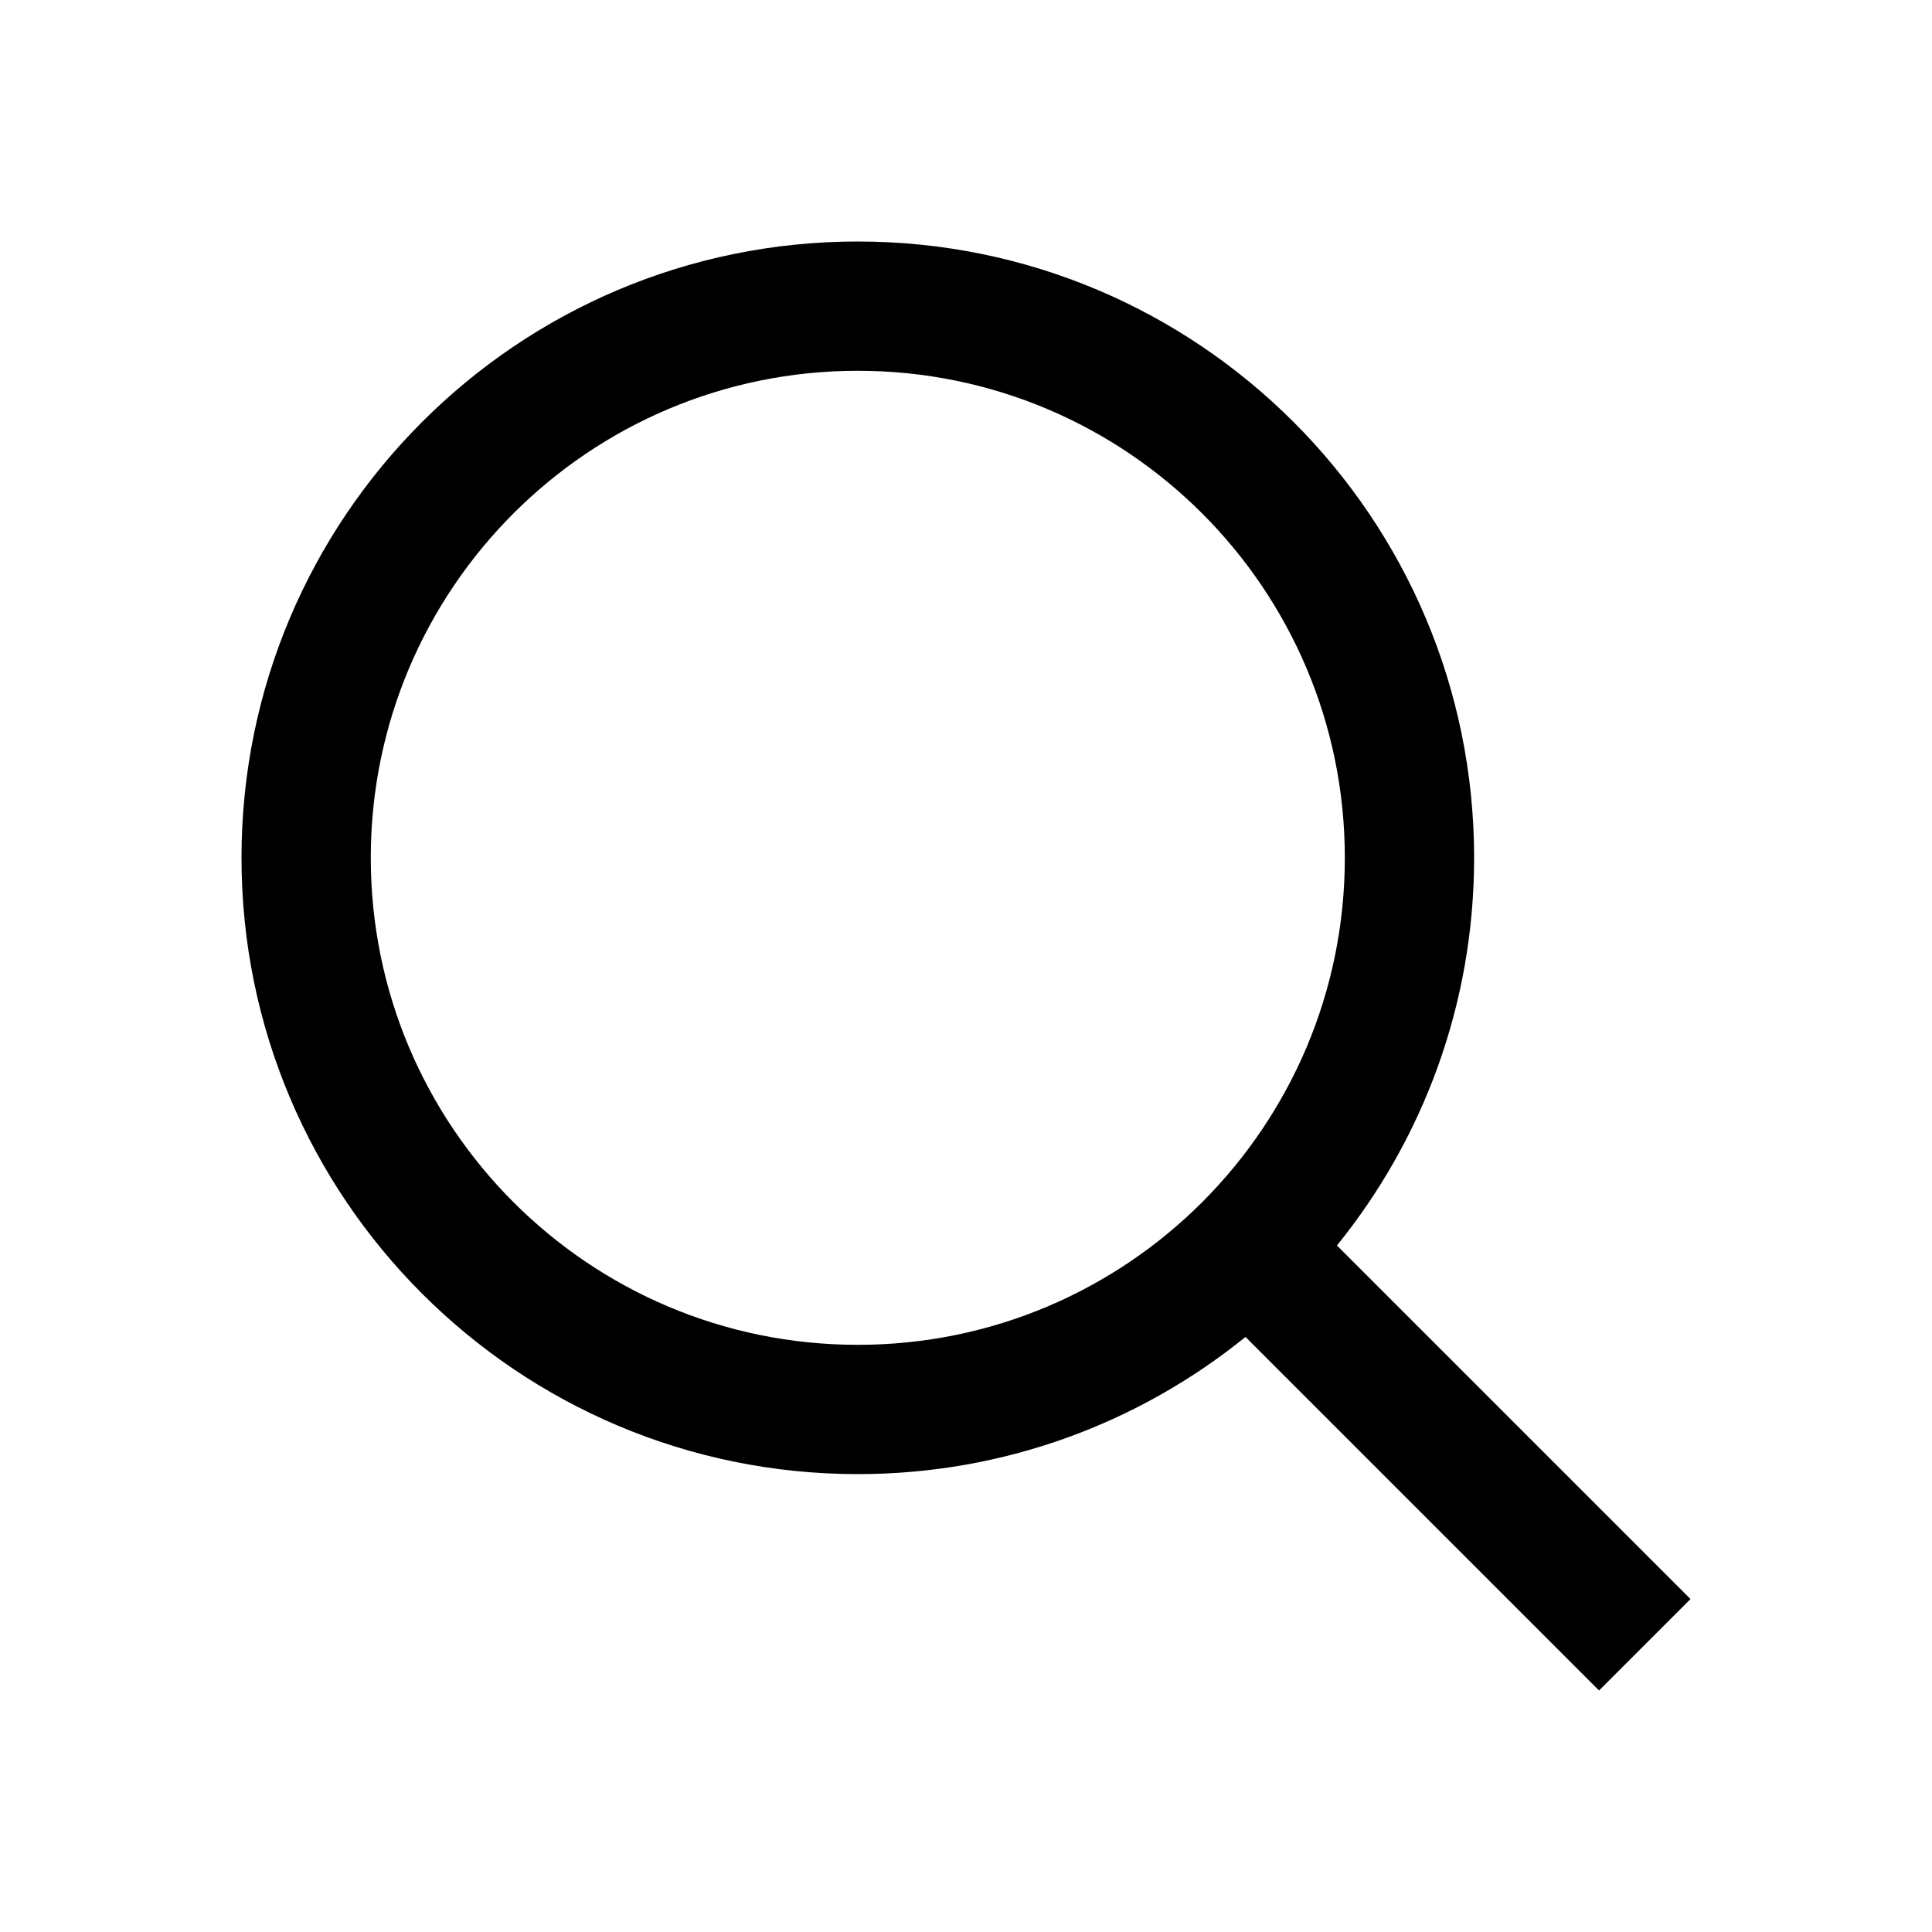
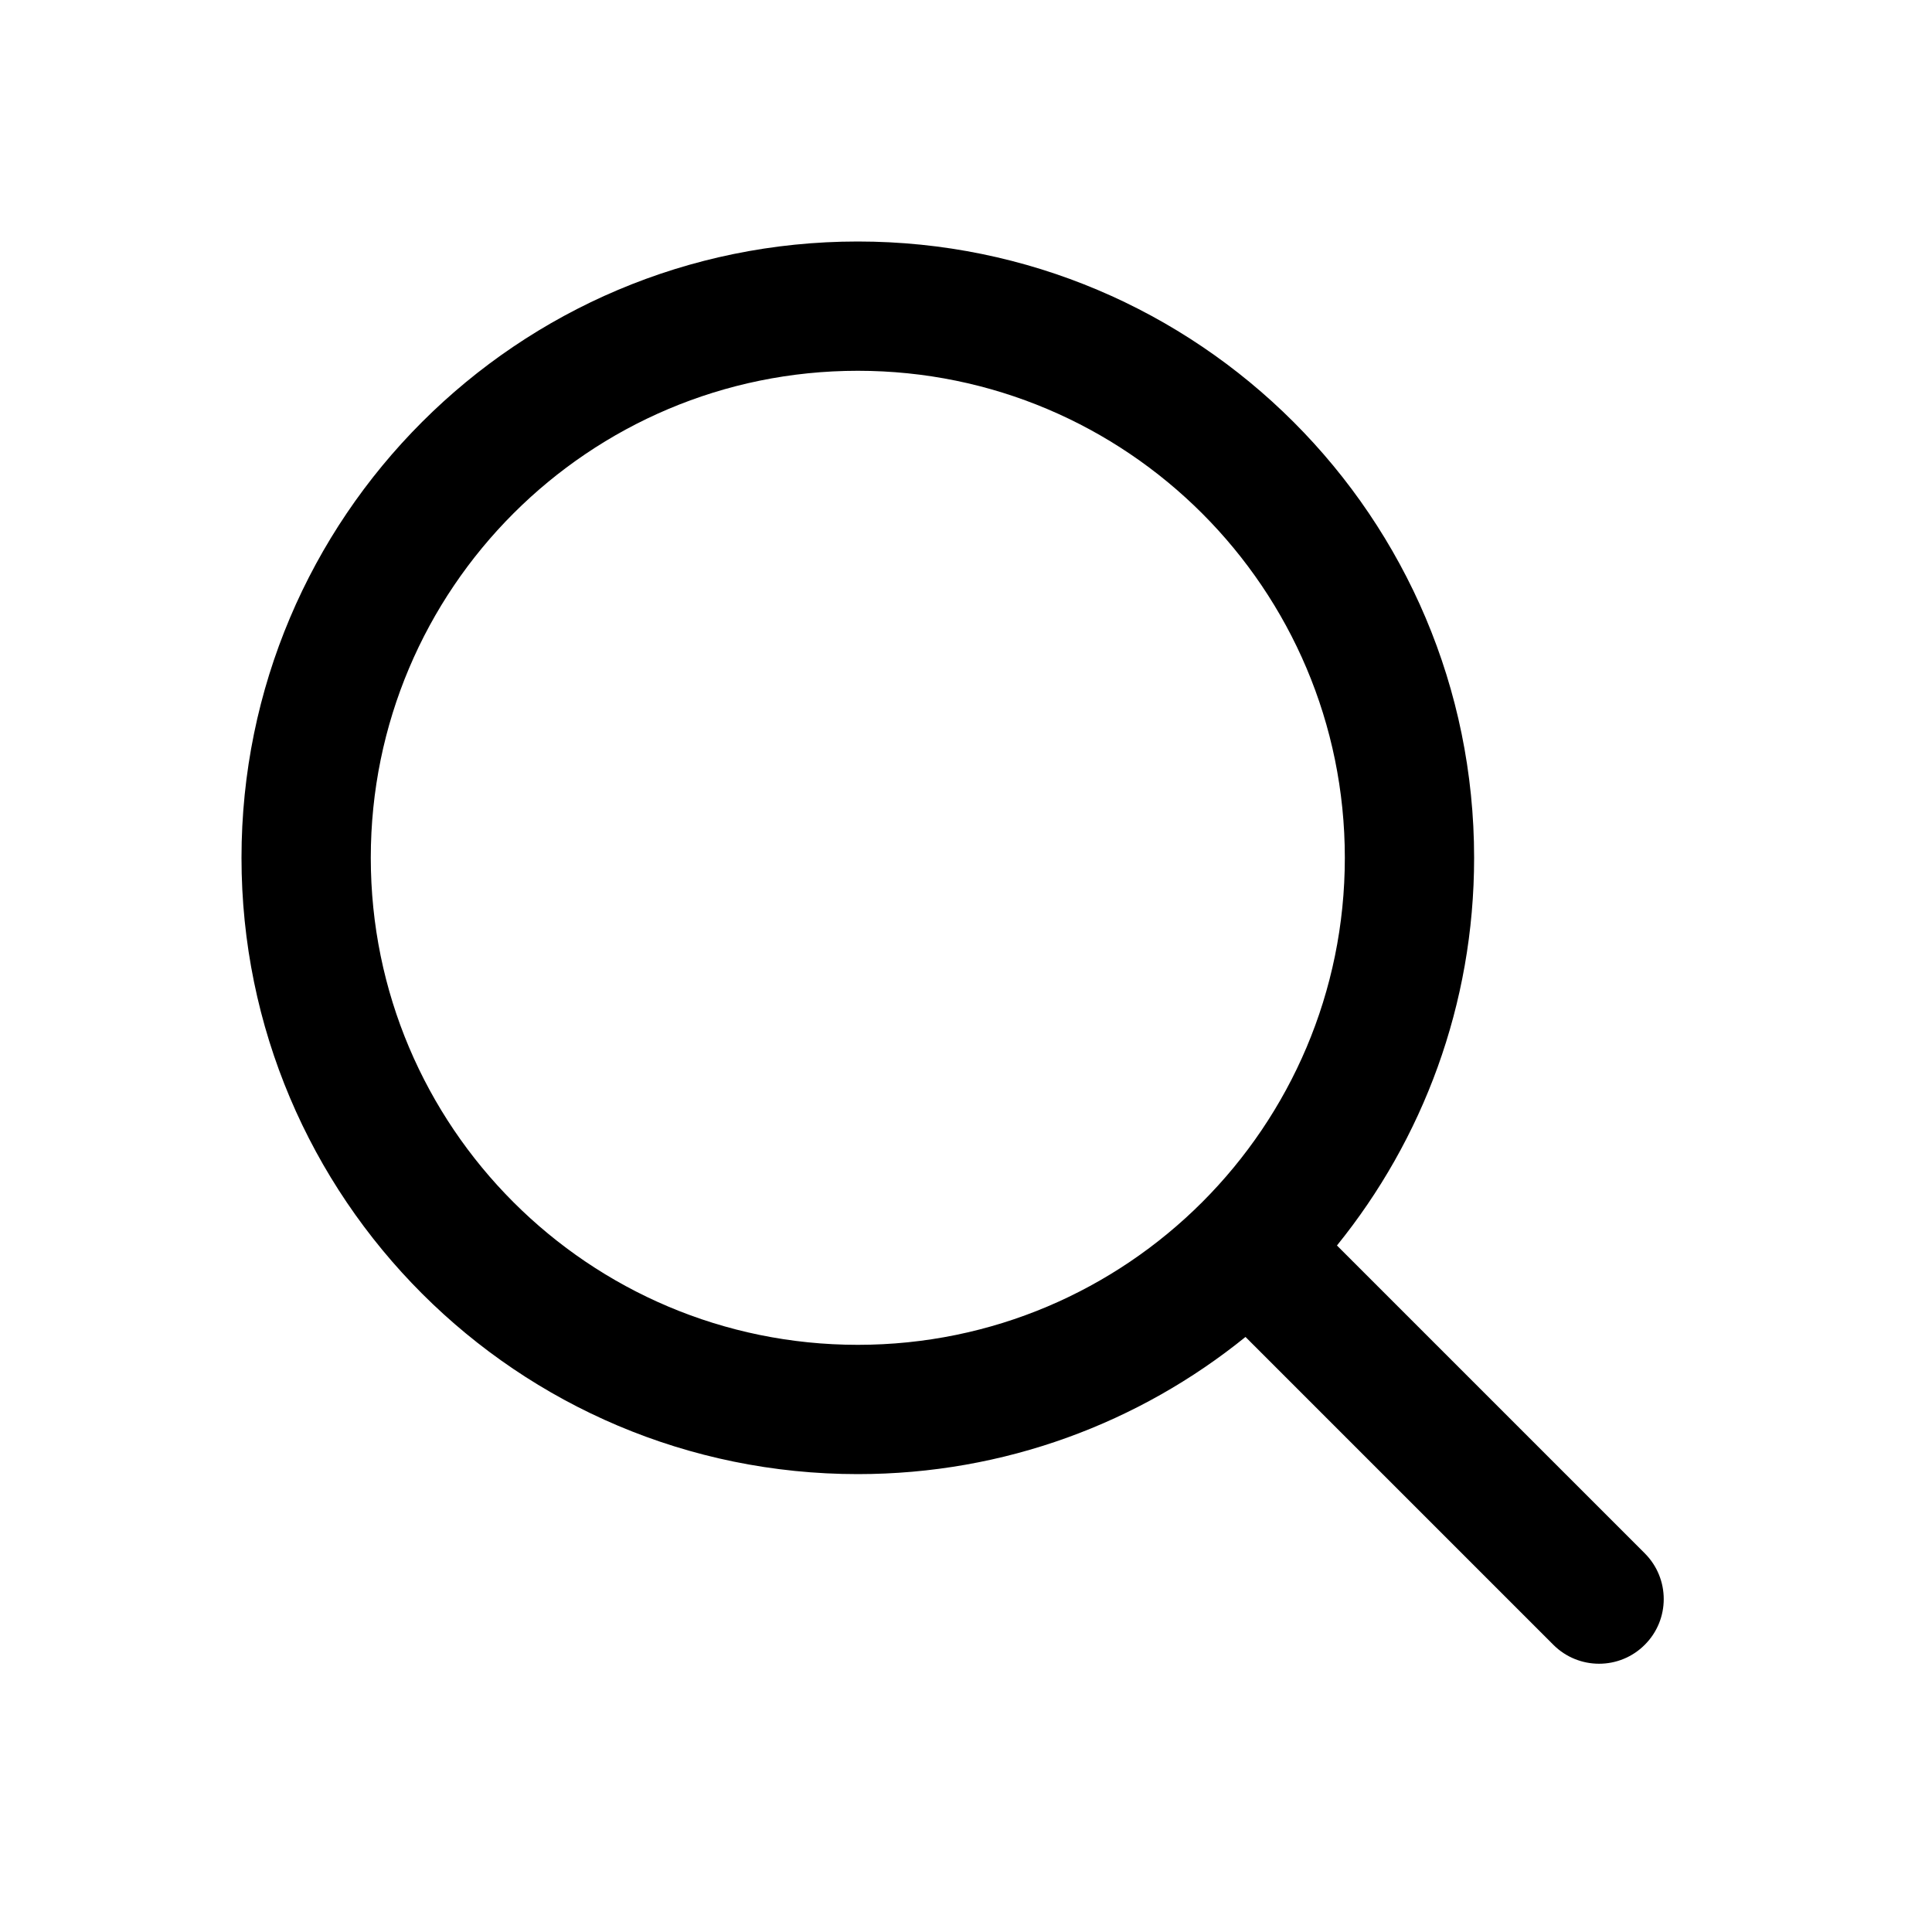
<svg xmlns="http://www.w3.org/2000/svg" width="24" height="24" viewBox="0 0 24 24" fill="none">
  <g id="Icon/Search">
-     <path id="Vector (Stroke)" fill-rule="evenodd" clip-rule="evenodd" d="M10.656 4.606C7.315 4.606 4.606 7.315 4.606 10.656C4.606 13.997 7.315 16.706 10.656 16.706C13.997 16.706 16.706 13.997 16.706 10.656C16.706 7.315 13.997 4.606 10.656 4.606ZM3 10.656C3 6.428 6.428 3 10.656 3C14.884 3 18.312 6.428 18.312 10.656C18.312 12.481 17.673 14.156 16.608 15.472L21 19.864L19.864 21L15.472 16.608C14.156 17.673 12.481 18.312 10.656 18.312C6.428 18.312 3 14.884 3 10.656Z" fill="currentColor" />
+     <path id="Search" fill-rule="evenodd" clip-rule="evenodd" d="M10.656 4.606C7.315 4.606 4.606 7.315 4.606 10.656C4.606 13.997 7.315 16.706 10.656 16.706C13.997 16.706 16.706 13.997 16.706 10.656C16.706 7.315 13.997 4.606 10.656 4.606ZM3 10.656C3 6.428 6.428 3 10.656 3C14.884 3 18.312 6.428 18.312 10.656C18.312 12.481 17.673 14.156 16.608 15.472L20.432 19.296C20.746 19.61 20.746 20.119 20.432 20.432C20.119 20.746 19.61 20.746 19.296 20.432L15.472 16.608C14.156 17.673 12.481 18.312 10.656 18.312C6.428 18.312 3 14.884 3 10.656Z" fill="currentColor" />
  </g>
</svg>
